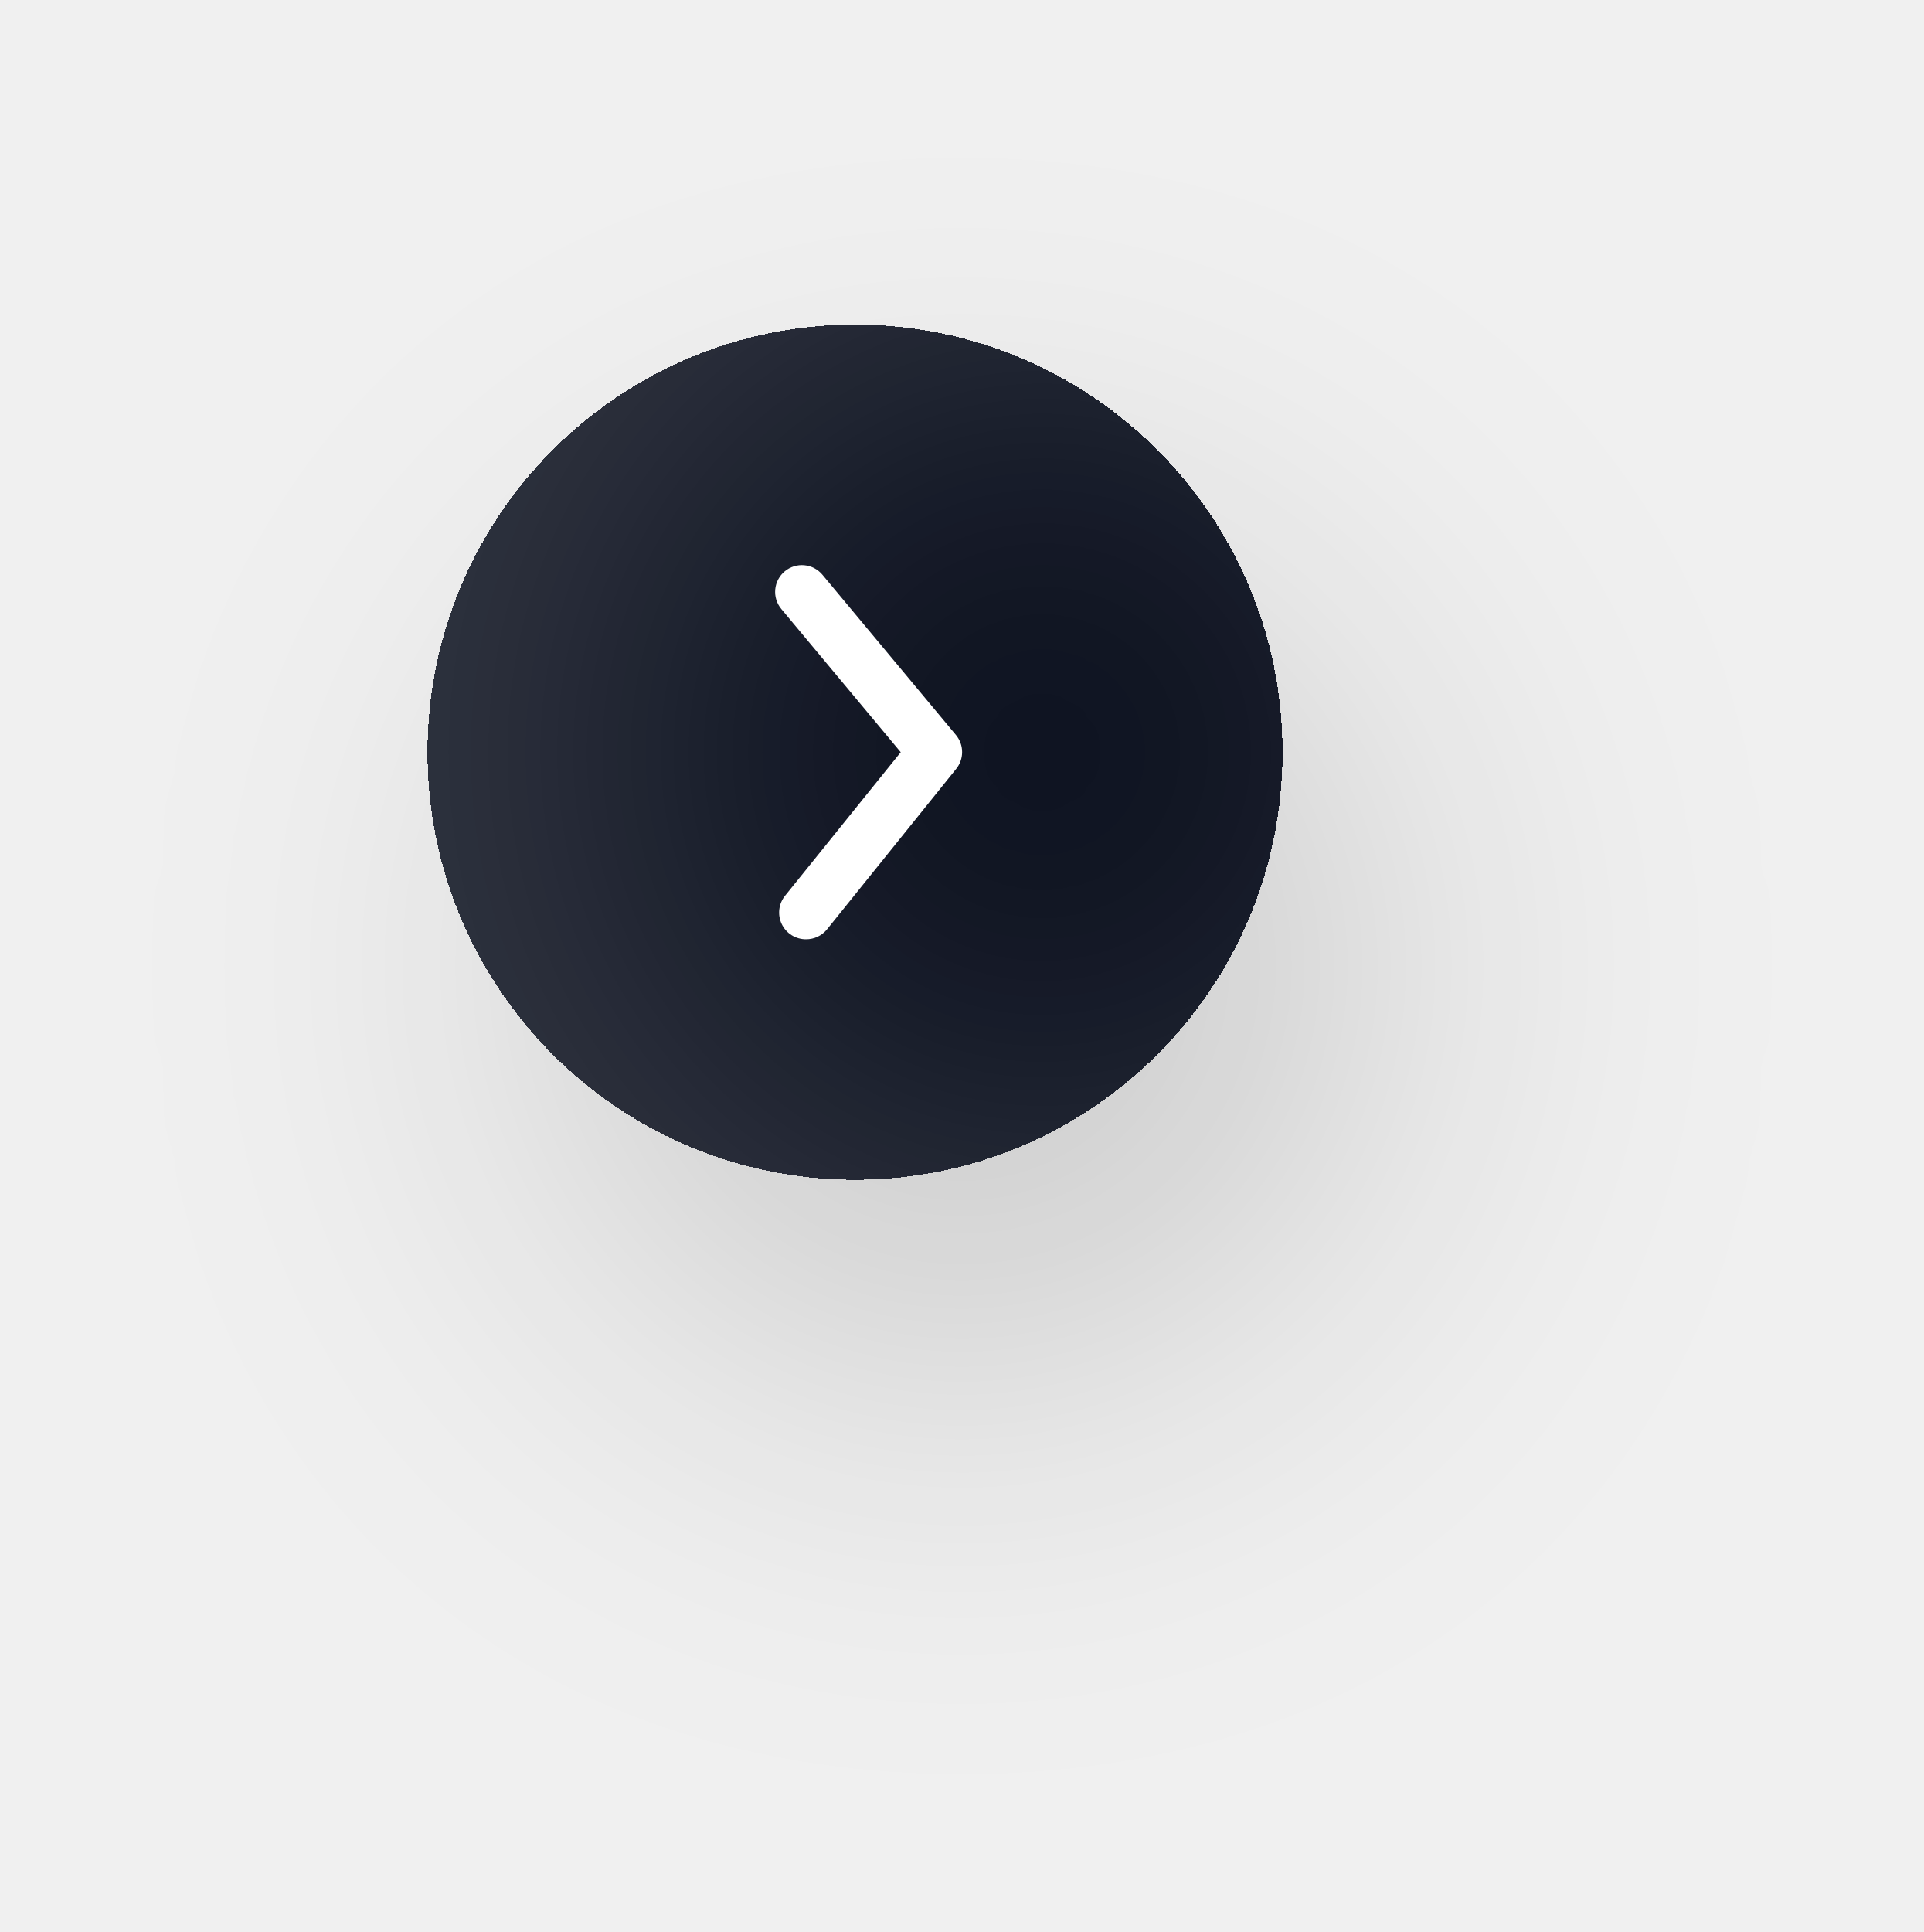
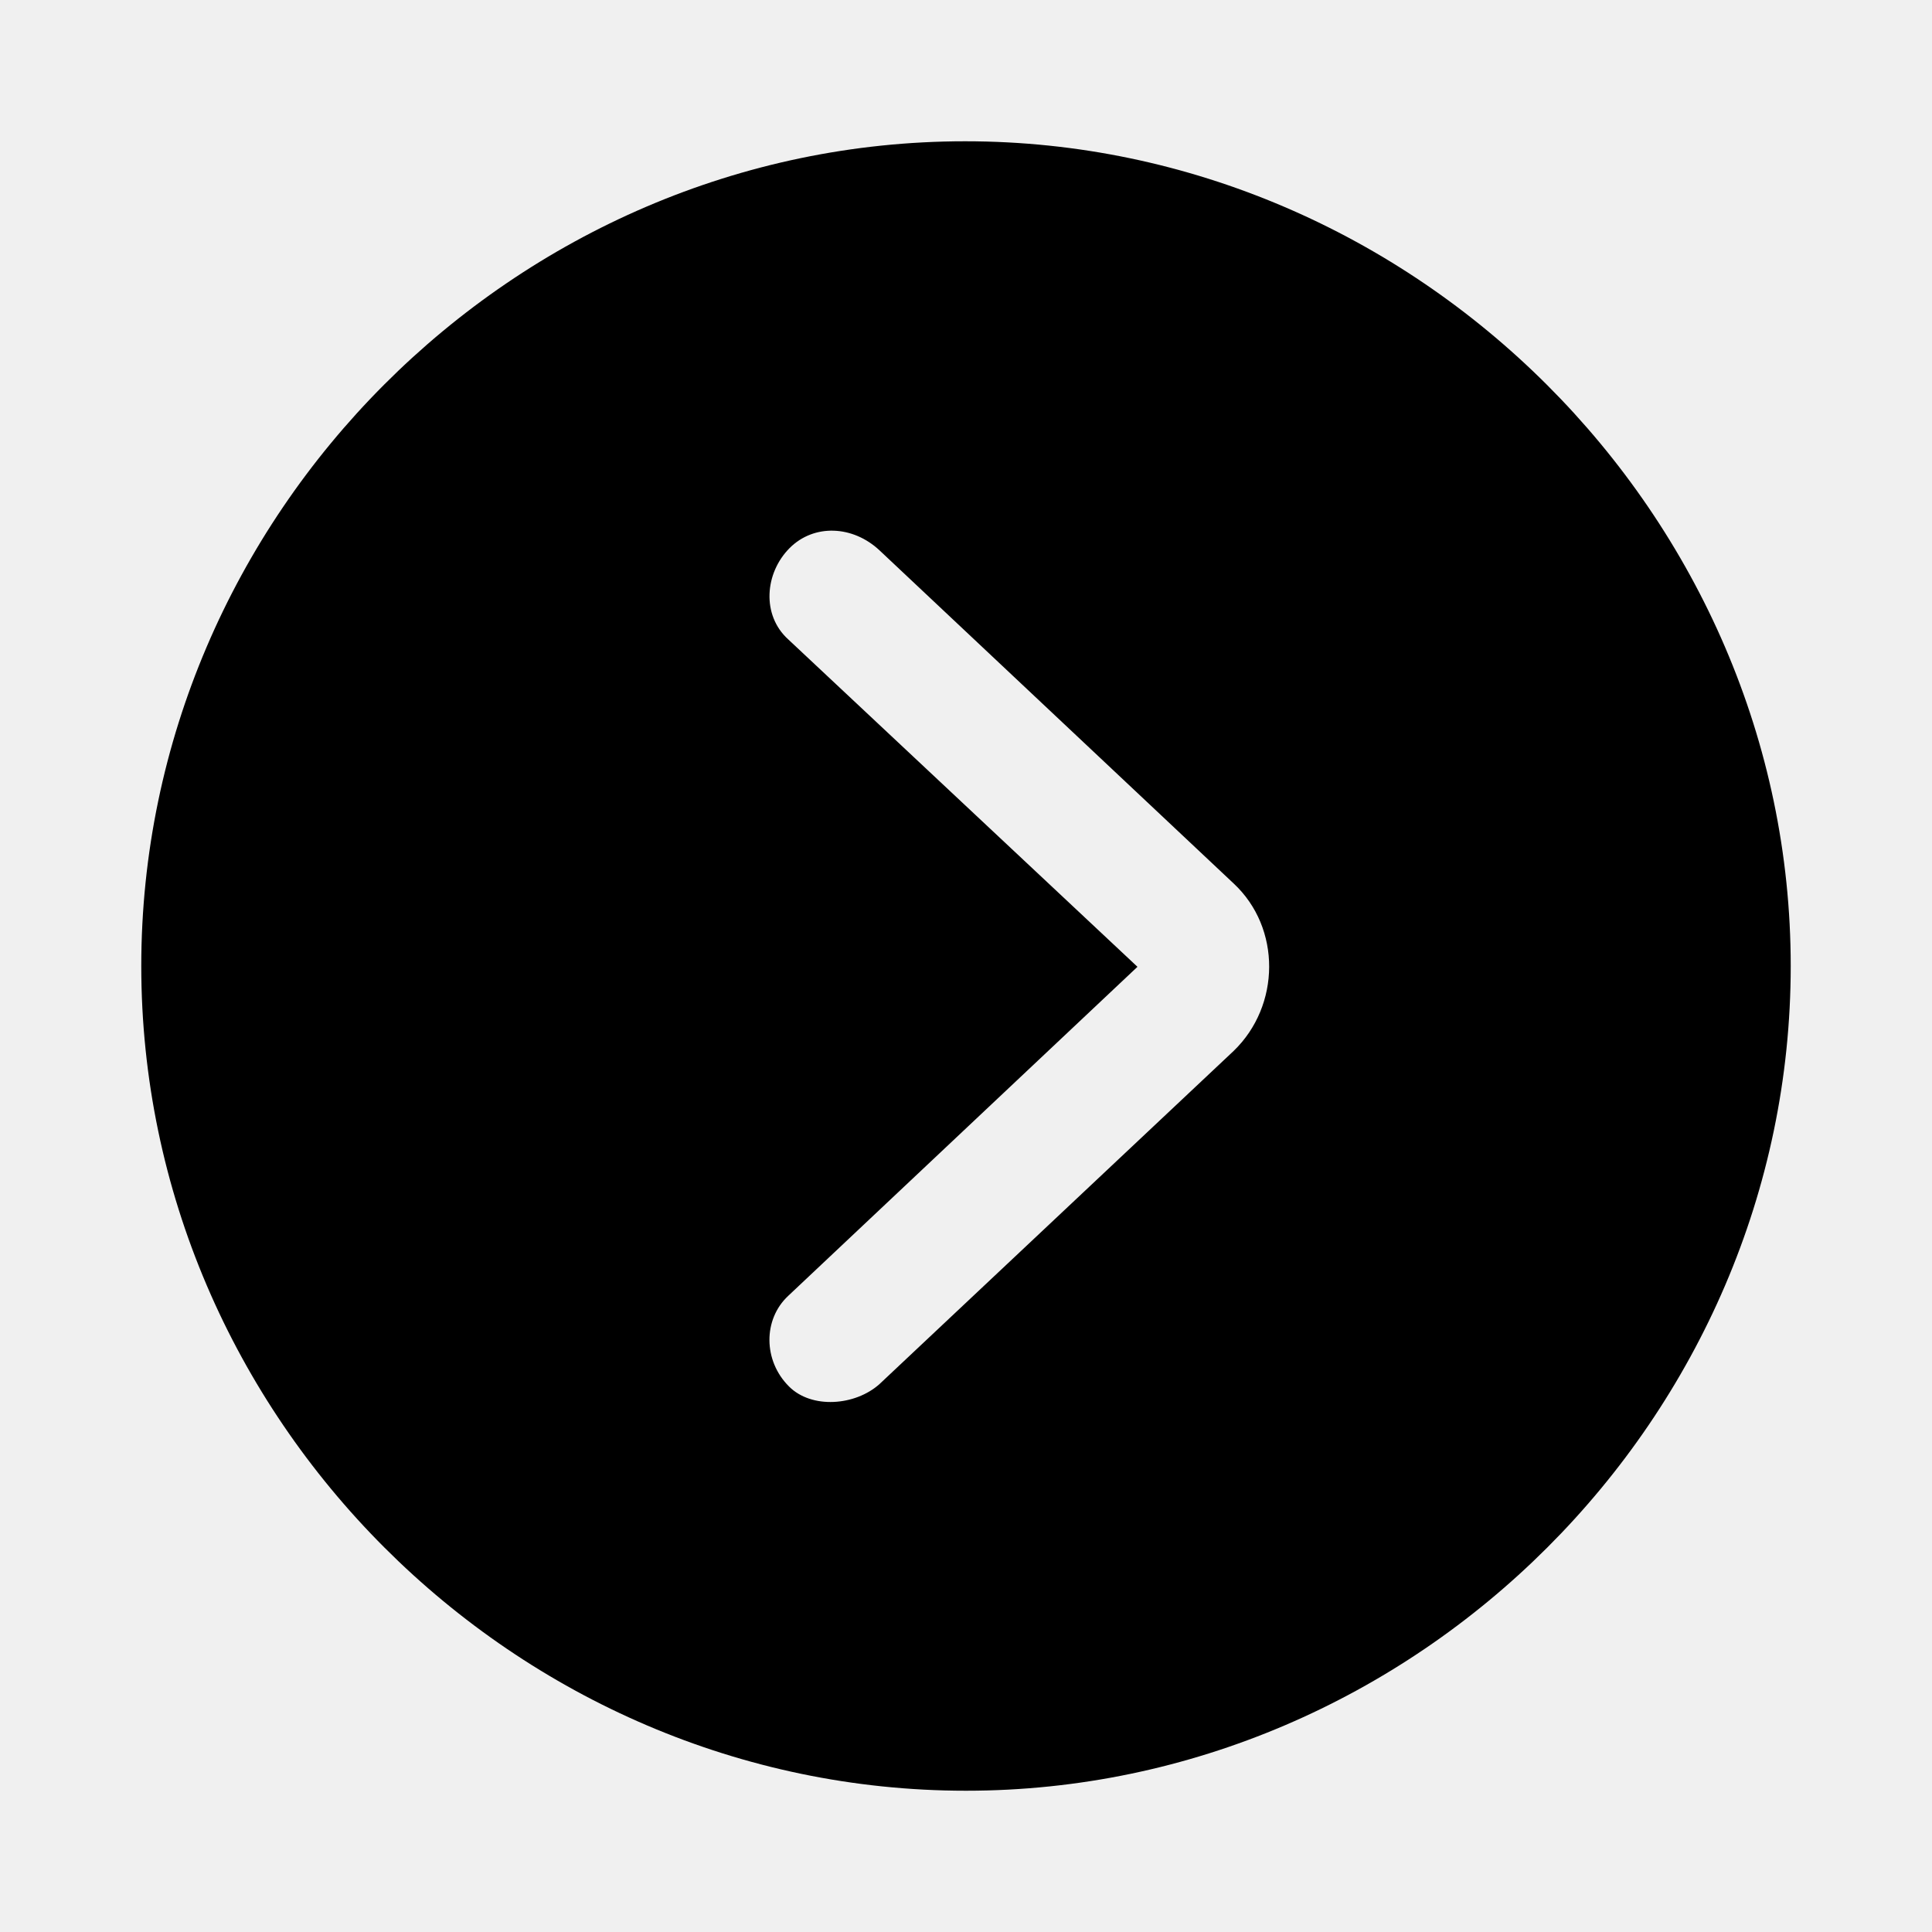
- <svg xmlns="http://www.w3.org/2000/svg" width="243" height="244" viewBox="0 0 243 244" fill="none">
-   <g filter="url(#filter0_di_2_2868)">
-     <rect x="54" y="41" width="108" height="108" rx="54" fill="#0C111F" shape-rendering="crispEdges" />
-     <path d="M101.825 118.626C102.329 118.627 102.827 118.516 103.283 118.3C103.738 118.084 104.14 117.768 104.457 117.377L120.759 97.127C121.255 96.523 121.526 95.765 121.526 94.984C121.526 94.202 121.255 93.444 120.759 92.841L103.884 72.591C103.311 71.901 102.488 71.468 101.595 71.386C100.703 71.303 99.814 71.579 99.125 72.152C98.436 72.725 98.002 73.548 97.92 74.44C97.838 75.333 98.113 76.221 98.686 76.91L113.772 95.001L99.192 113.091C98.78 113.586 98.517 114.189 98.437 114.829C98.356 115.469 98.461 116.118 98.738 116.7C99.014 117.283 99.452 117.773 100 118.115C100.547 118.456 101.18 118.633 101.825 118.626Z" fill="white" />
-   </g>
-   <defs>
-     <filter id="filter0_di_2_2868" x="0" y="0.5" width="243" height="243" filterUnits="userSpaceOnUse" color-interpolation-filters="sRGB">
-       <feFlood flood-opacity="0" result="BackgroundImageFix" />
-       <feColorMatrix in="SourceAlpha" type="matrix" values="0 0 0 0 0 0 0 0 0 0 0 0 0 0 0 0 0 0 127 0" result="hardAlpha" />
-       <feOffset dx="13.5" dy="27" />
-       <feGaussianBlur stdDeviation="33.75" />
-       <feComposite in2="hardAlpha" operator="out" />
-       <feColorMatrix type="matrix" values="0 0 0 0 0 0 0 0 0 0 0 0 0 0 0 0 0 0 0.15 0" />
-       <feBlend mode="normal" in2="BackgroundImageFix" result="effect1_dropShadow_2_2868" />
-       <feBlend mode="normal" in="SourceGraphic" in2="effect1_dropShadow_2_2868" result="shape" />
-       <feColorMatrix in="SourceAlpha" type="matrix" values="0 0 0 0 0 0 0 0 0 0 0 0 0 0 0 0 0 0 127 0" result="hardAlpha" />
-       <feOffset dx="23.625" />
-       <feGaussianBlur stdDeviation="33.75" />
-       <feComposite in2="hardAlpha" operator="arithmetic" k2="-1" k3="1" />
-       <feColorMatrix type="matrix" values="0 0 0 0 1 0 0 0 0 1 0 0 0 0 1 0 0 0 0.15 0" />
-       <feBlend mode="normal" in2="shape" result="effect2_innerShadow_2_2868" />
-     </filter>
-   </defs>
+ <svg xmlns="http://www.w3.org/2000/svg" width="24" height="24" viewBox="0 0 24 24" fill="currentColor">
+   <path d="M12 22.245C17.595 22.245 22.245 17.605 22.245 12C22.245 6.405 17.585 1.755 11.99 1.755C6.385 1.755 1.755 6.405 1.755 12C1.755 17.605 6.395 22.245 12 22.245ZM9.801 17.223C9.479 16.902 9.479 16.389 9.791 16.098L14.13 12.01L9.791 7.942C9.459 7.641 9.499 7.118 9.81 6.807C10.112 6.506 10.594 6.526 10.926 6.837L15.325 10.975C15.918 11.528 15.908 12.492 15.325 13.055L10.926 17.193C10.624 17.464 10.082 17.505 9.801 17.223Z" fill="currentColor" />
</svg>
